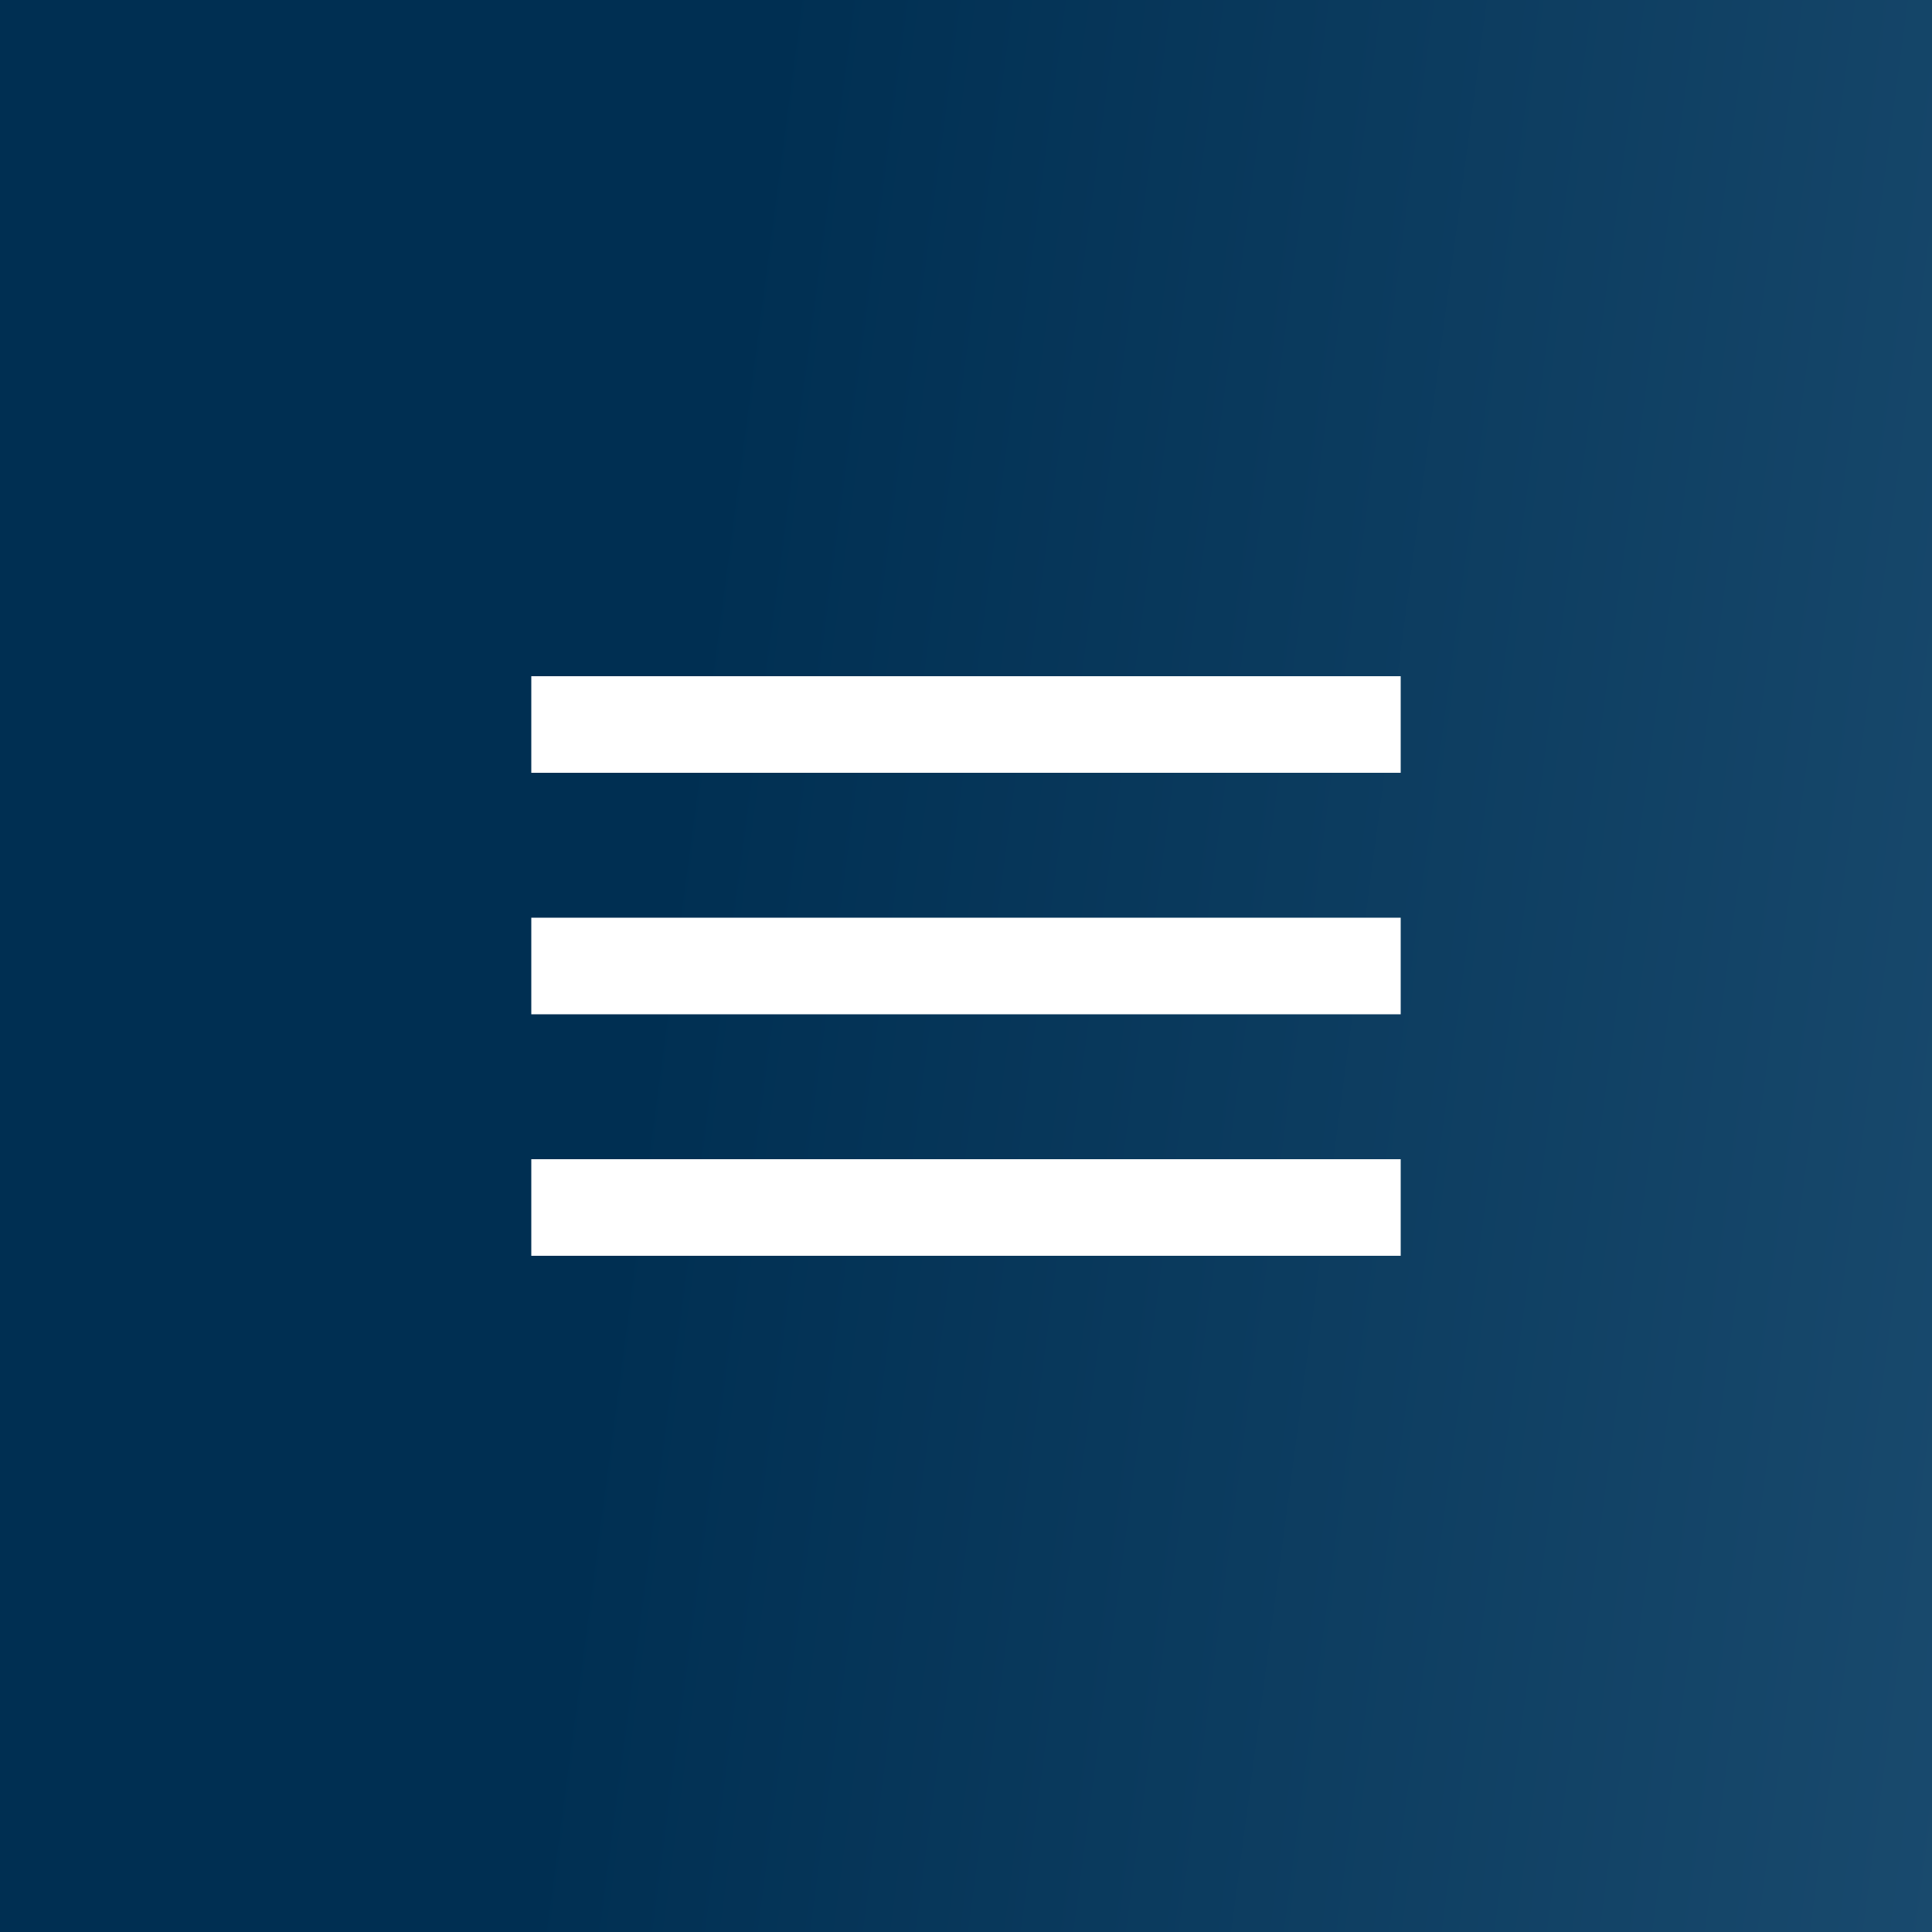
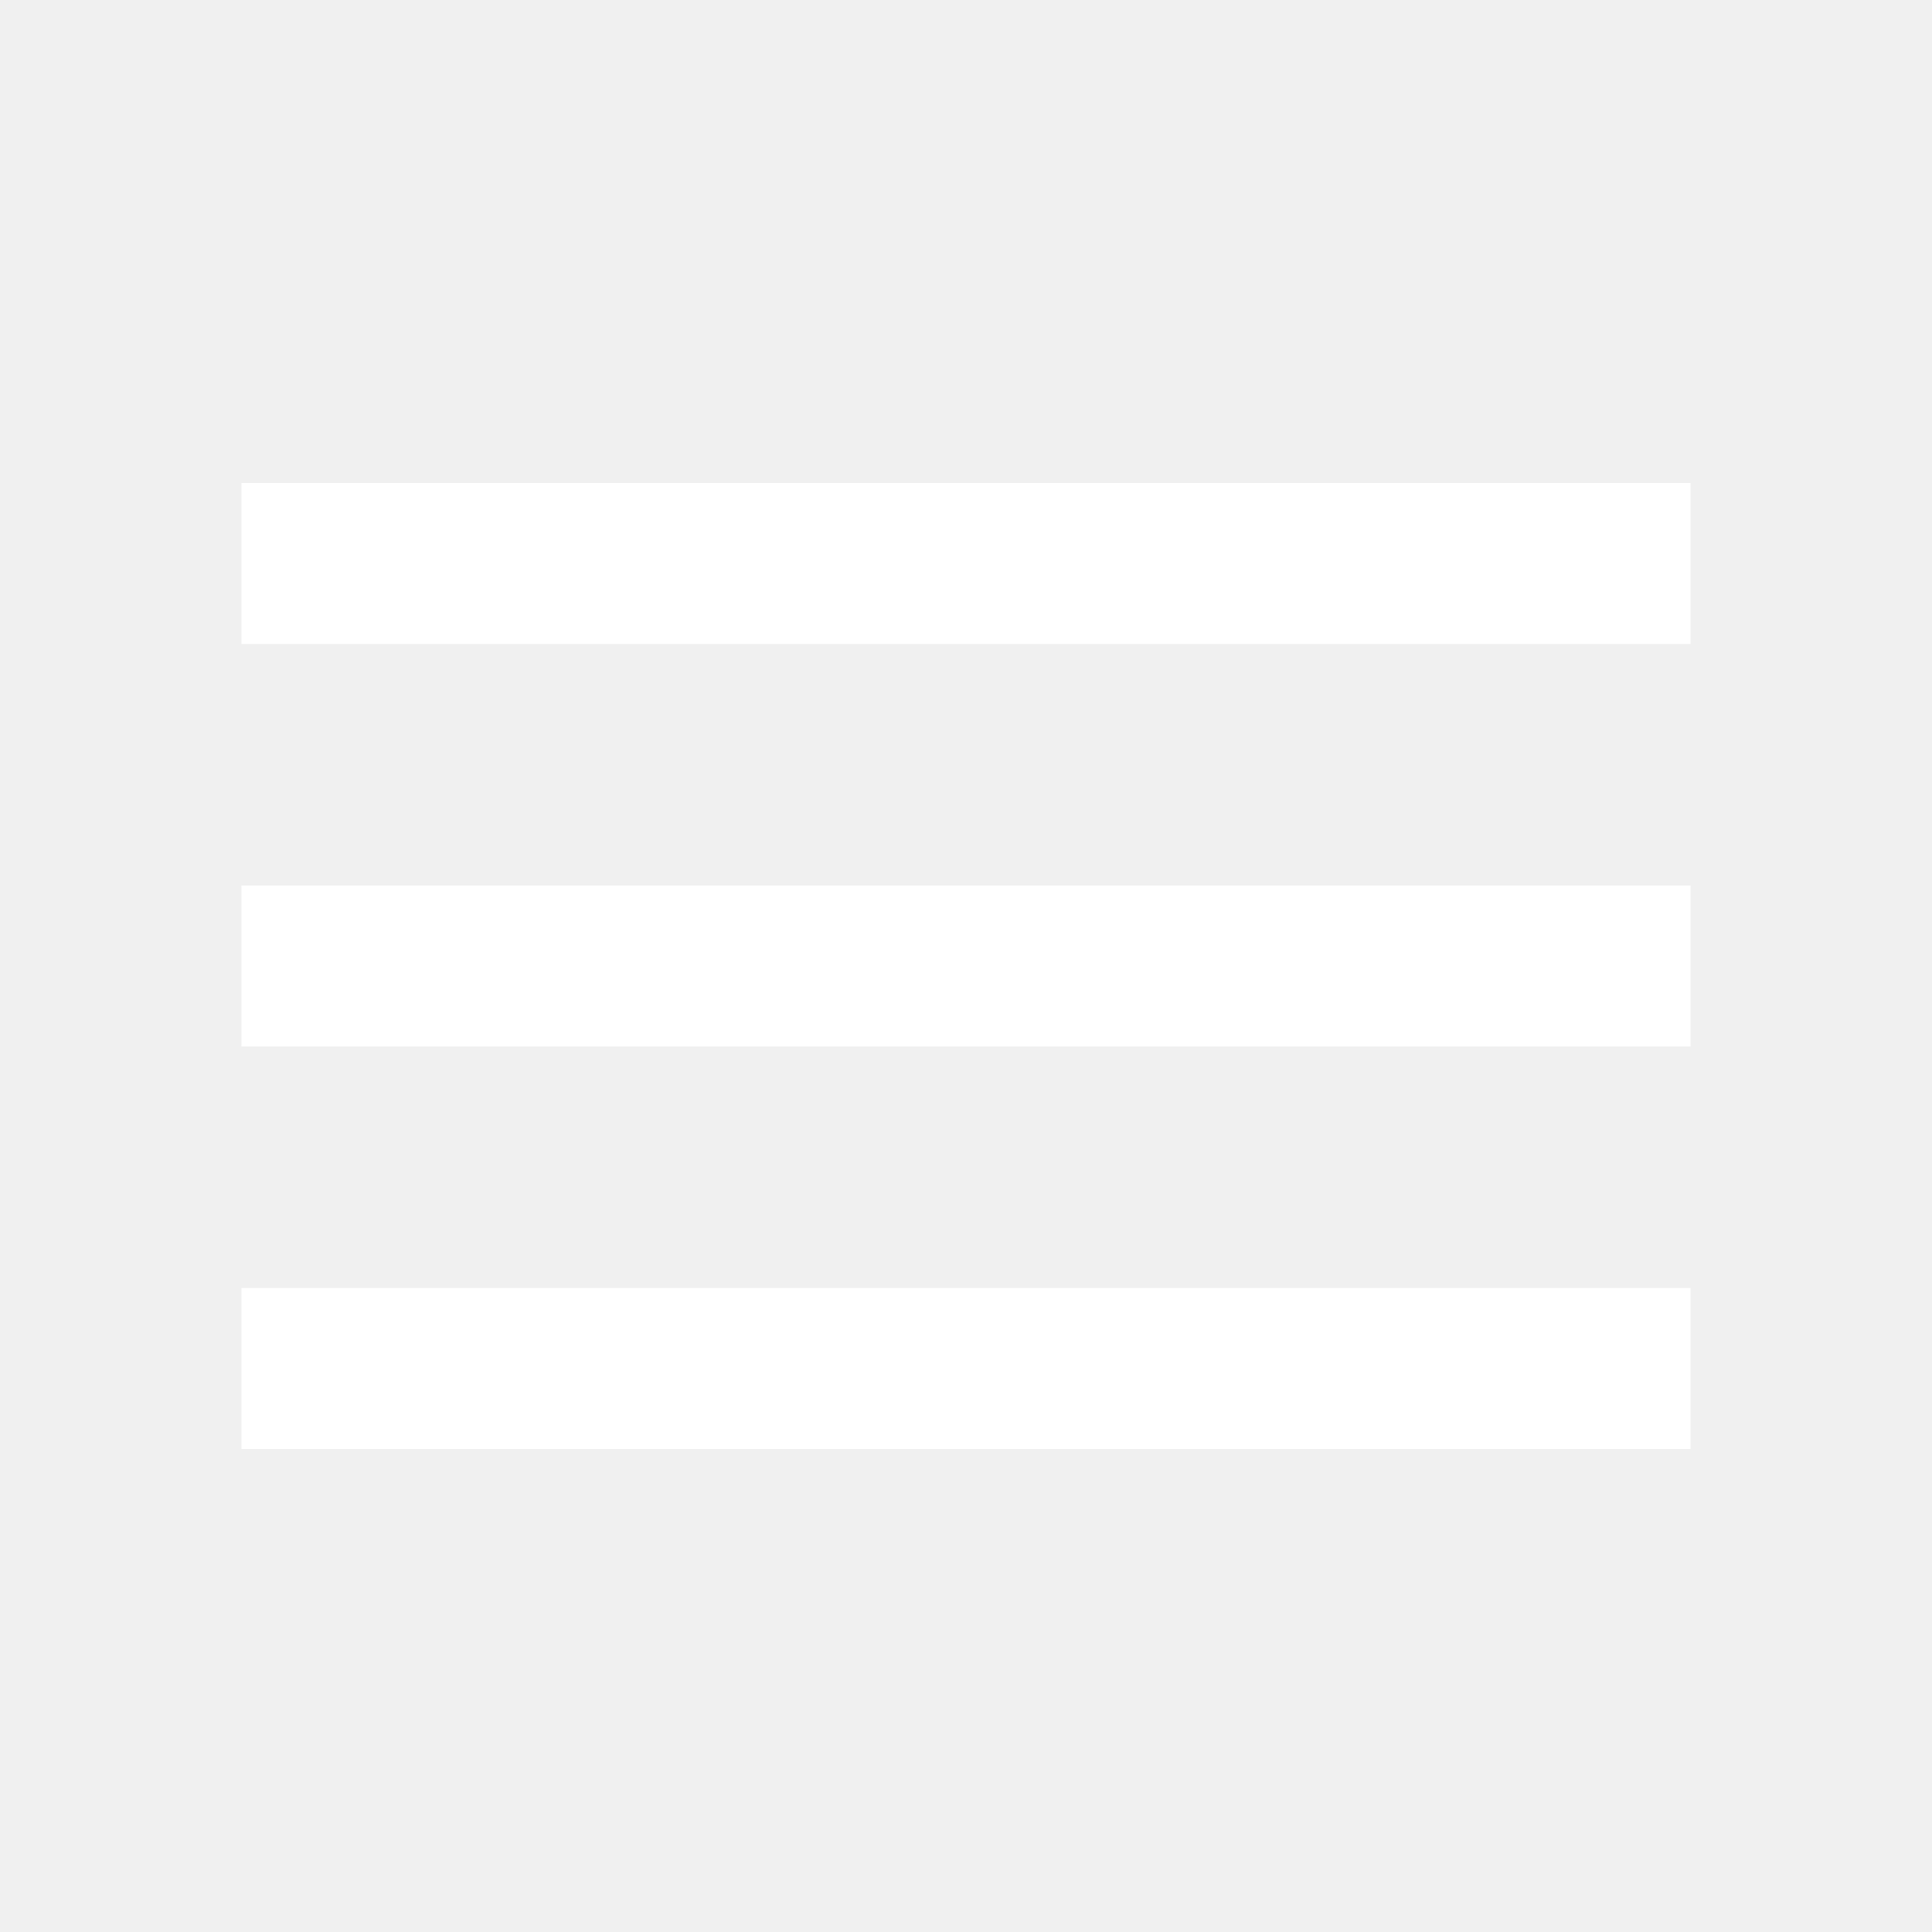
- <svg xmlns="http://www.w3.org/2000/svg" width="80" height="80" viewBox="0 0 80 80" fill="none">
-   <rect width="80" height="80" fill="url(#paint0_linear_126_4585)" />
-   <g clip-path="url(#clip0_126_4585)">
-     <path d="M22 52H58V48H22V52ZM22 42H58V38H22V42ZM22 28V32H58V28H22Z" fill="white" />
+ <svg xmlns="http://www.w3.org/2000/svg" width="48" height="48" viewBox="0 0 48 48" fill="none">
+   <g clip-path="url(#clip0_126_4600)">
+     <path d="M6 36H42V32H6V36ZM6 26H42V22H6V26ZM6 12V16H42V12H6Z" fill="white" />
  </g>
  <defs>
-     <linearGradient id="paint0_linear_126_4585" x1="33.426" y1="-9.6" x2="149.059" y2="5.711" gradientUnits="userSpaceOnUse">
-       <stop stop-color="#002F52" />
-       <stop offset="1" stop-color="#326589" />
-     </linearGradient>
-     <clipPath id="clip0_126_4585">
-       <rect width="48" height="48" fill="white" transform="translate(16 16)" />
+     <clipPath id="clip0_126_4600">
+       <rect width="48" height="48" fill="white" />
    </clipPath>
  </defs>
</svg>
